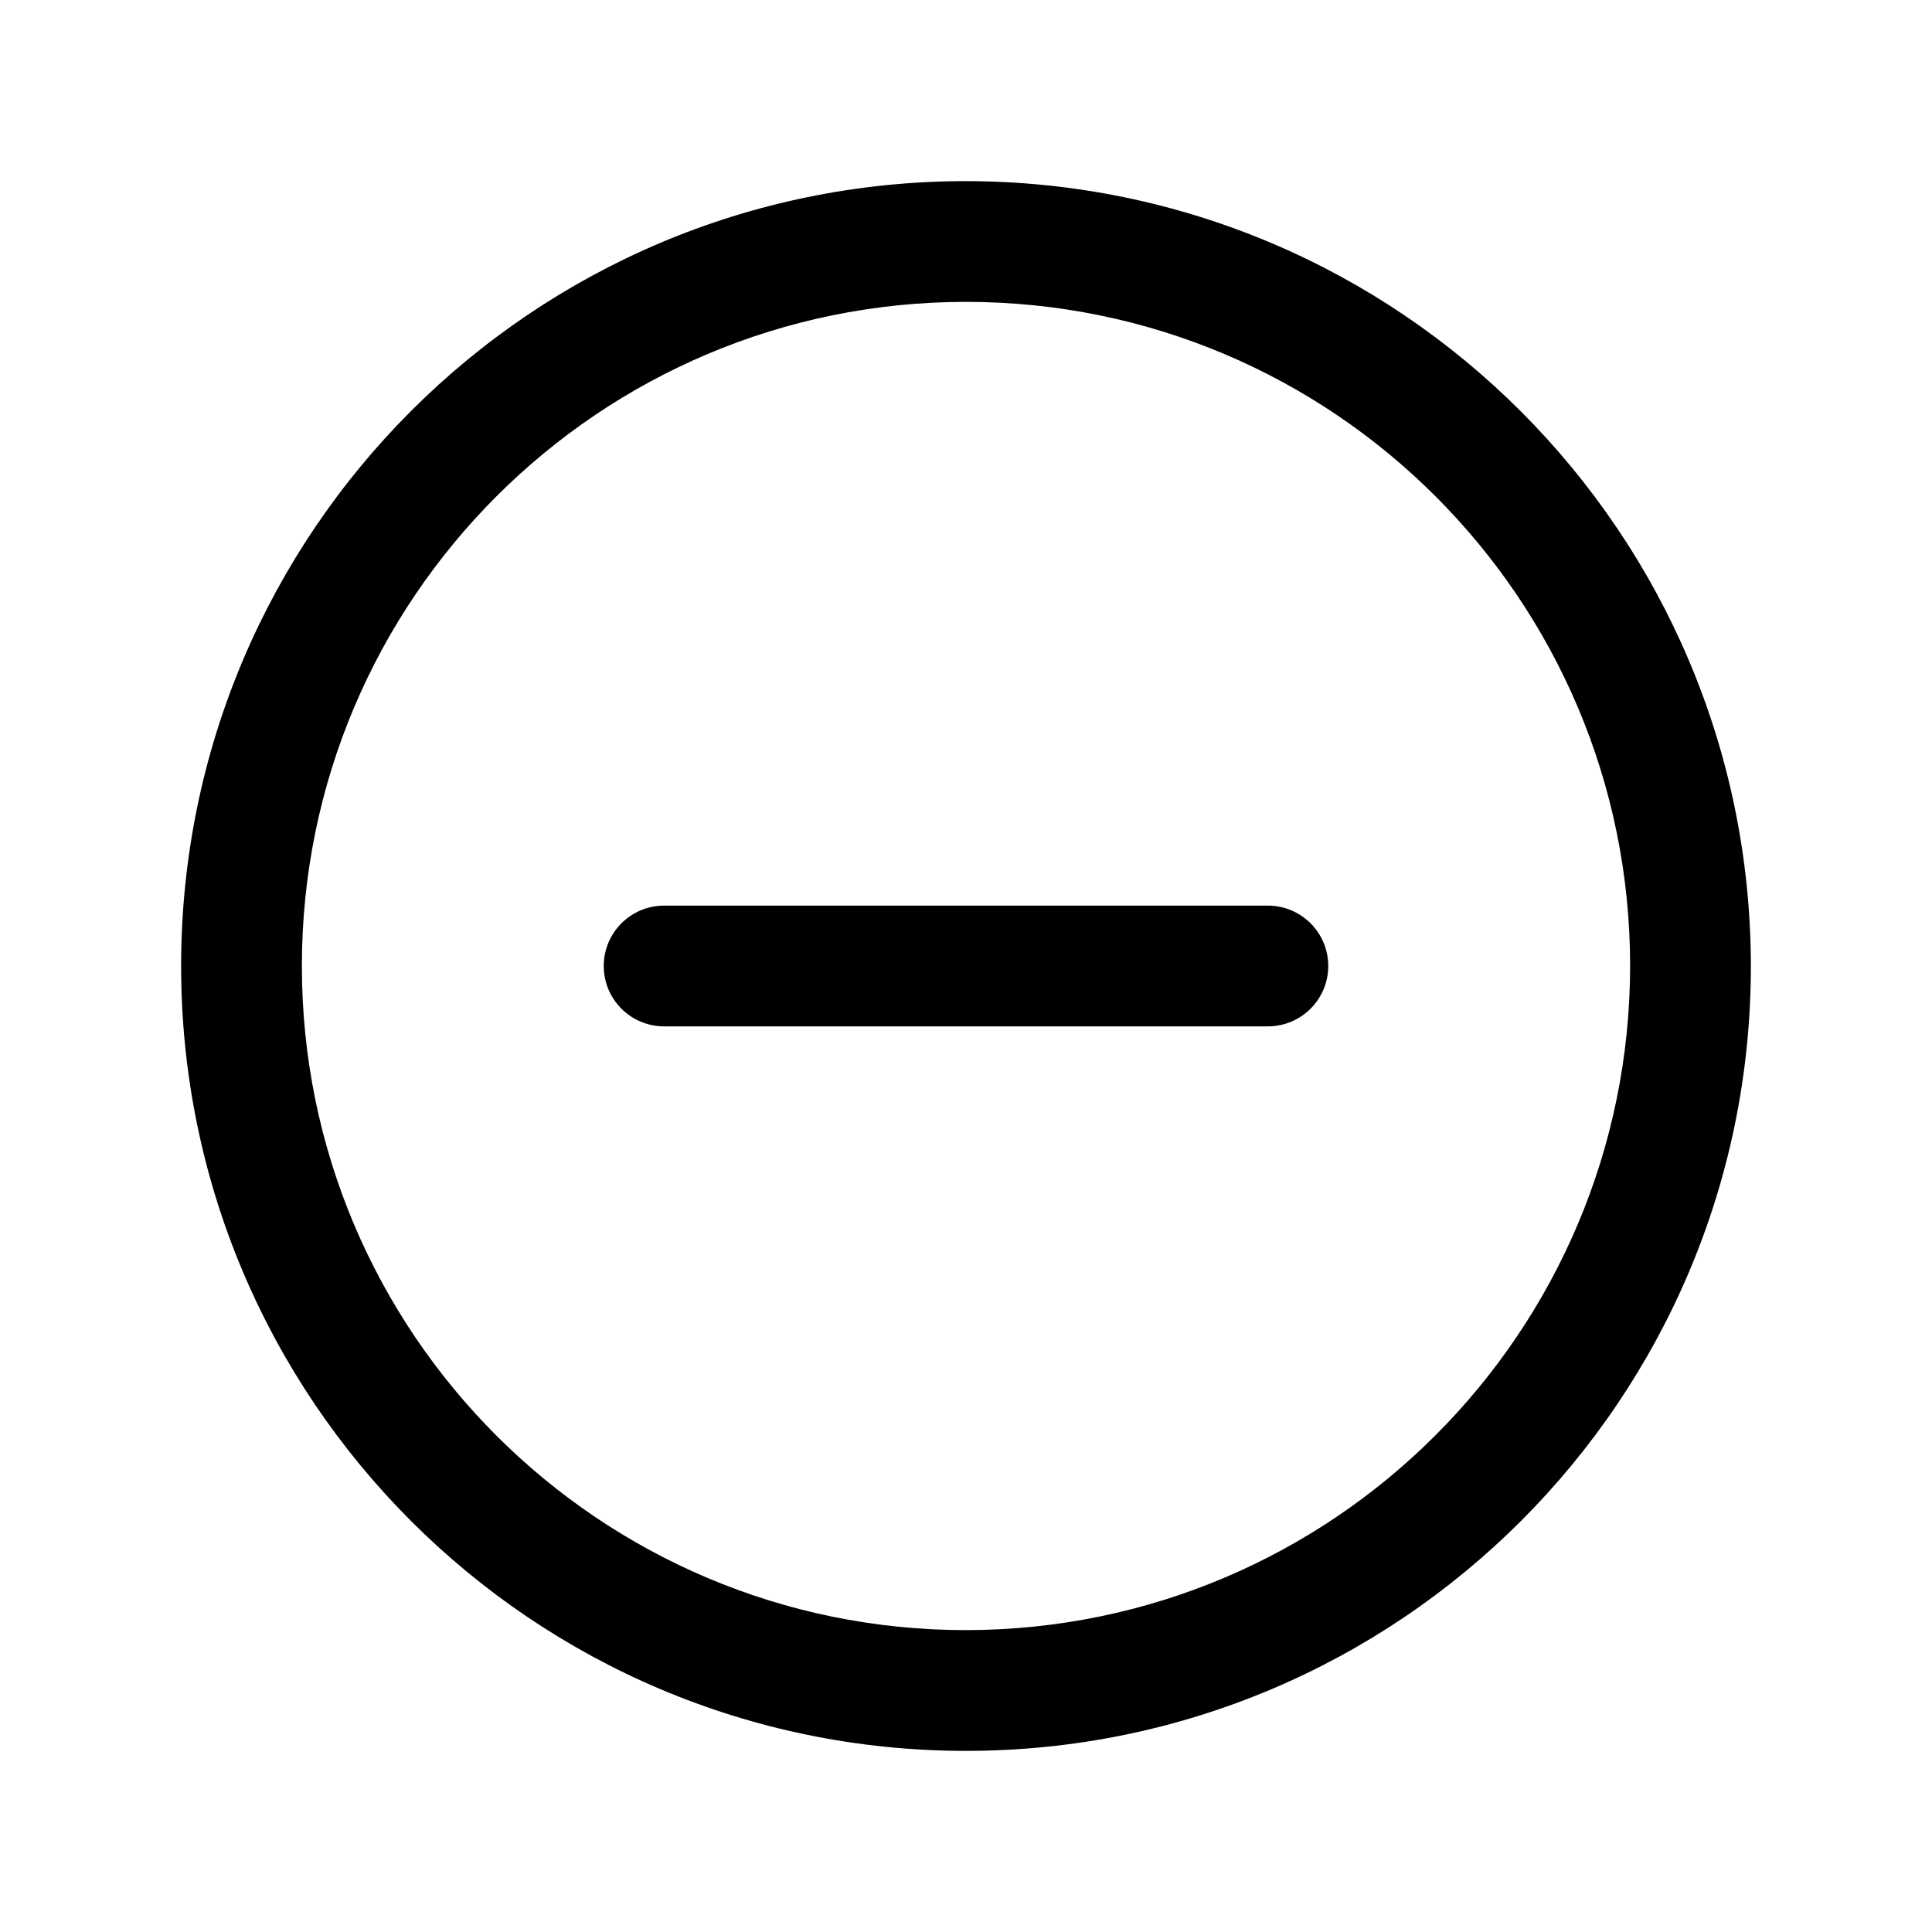
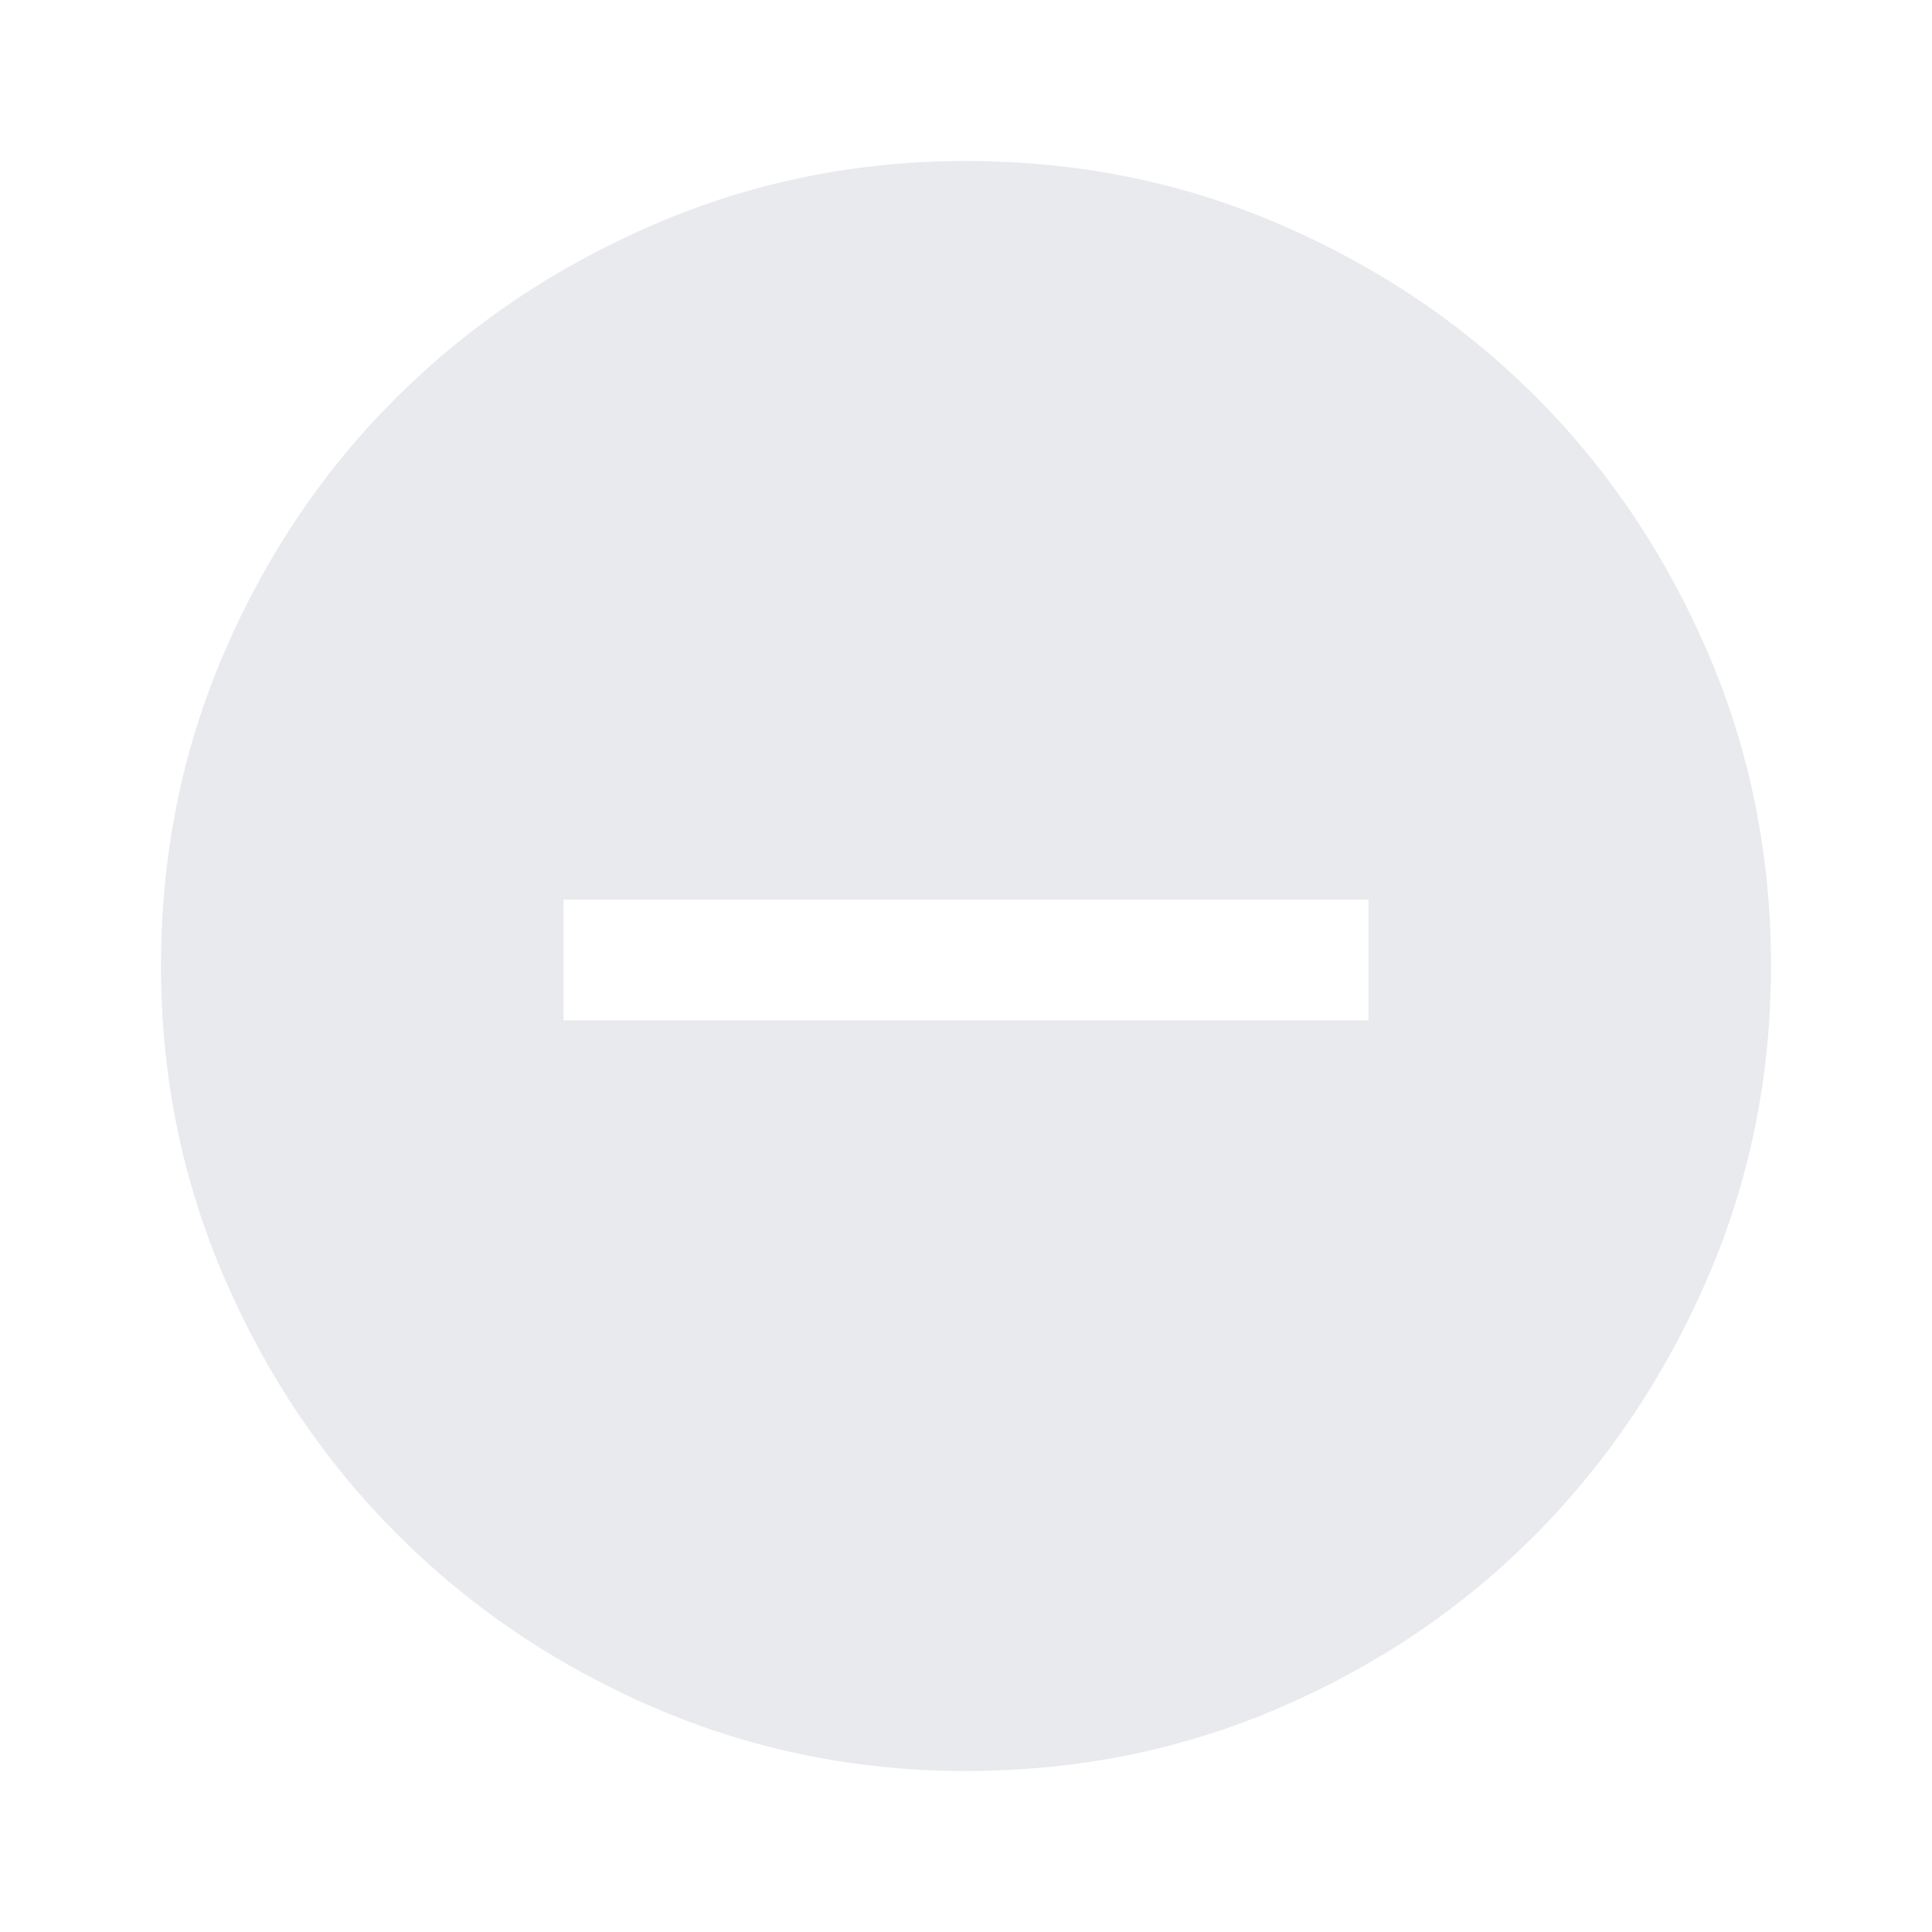
- <svg xmlns="http://www.w3.org/2000/svg" width="32" height="32" fill="#000000" viewBox="0 0 256 256">
-   <path d="M176,128a8,8,0,0,1-8,8H88a8,8,0,0,1,0-16h80A8,8,0,0,1,176,128Zm56,0A104,104,0,1,1,128,24,104.11,104.11,0,0,1,232,128Zm-16,0a88,88,0,1,0-88,88A88.1,88.1,0,0,0,216,128Z" />
+ <svg xmlns="http://www.w3.org/2000/svg" height="48px" viewBox="0 -960 960 960" width="48px" fill="#e8eaed">
+   <path d="M280-453h400v-60H280v60ZM480-80q-82 0-155-31.5t-127.5-86Q143-252 111.5-325T80-480q0-83 31.5-156t86-127Q252-817 325-848.5T480-880q83 0 156 31.5T763-763q54 54 85.5 127T880-480q0 82-31.5 155T763-197.5q-54 54.5-127 86T480-80Z" />
</svg>
